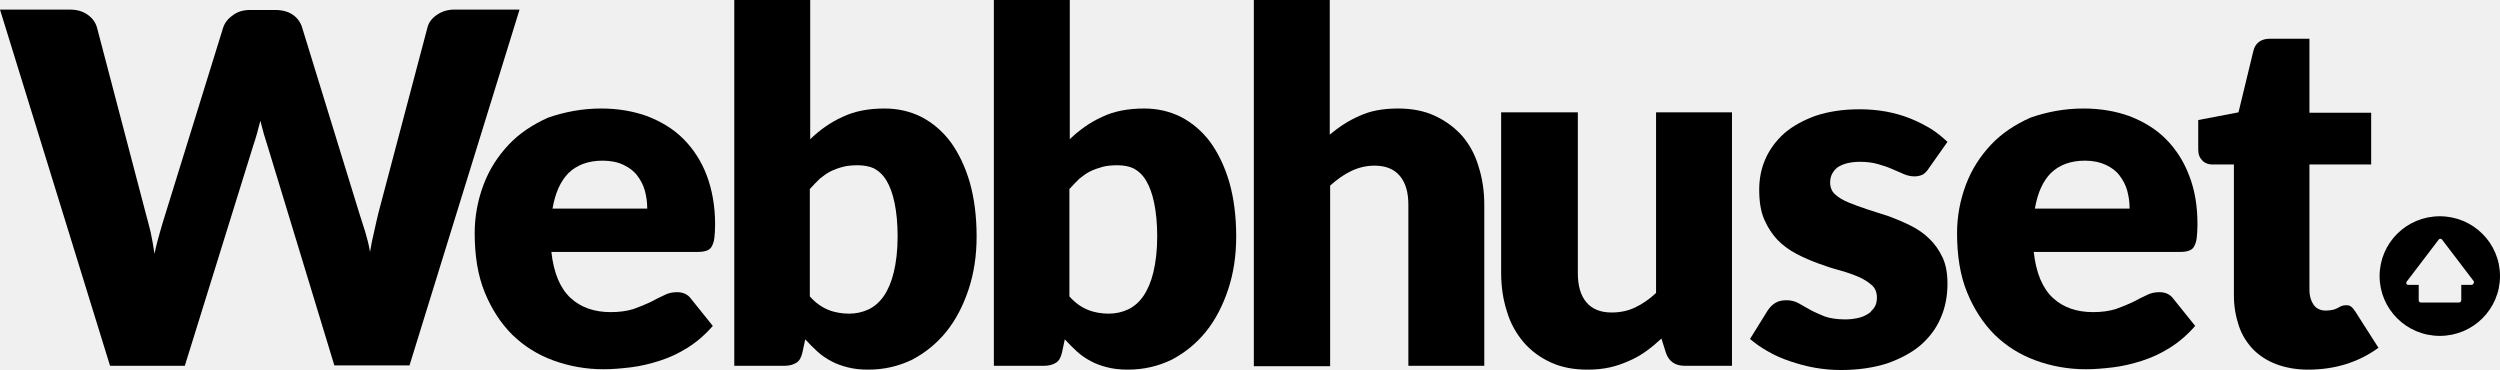
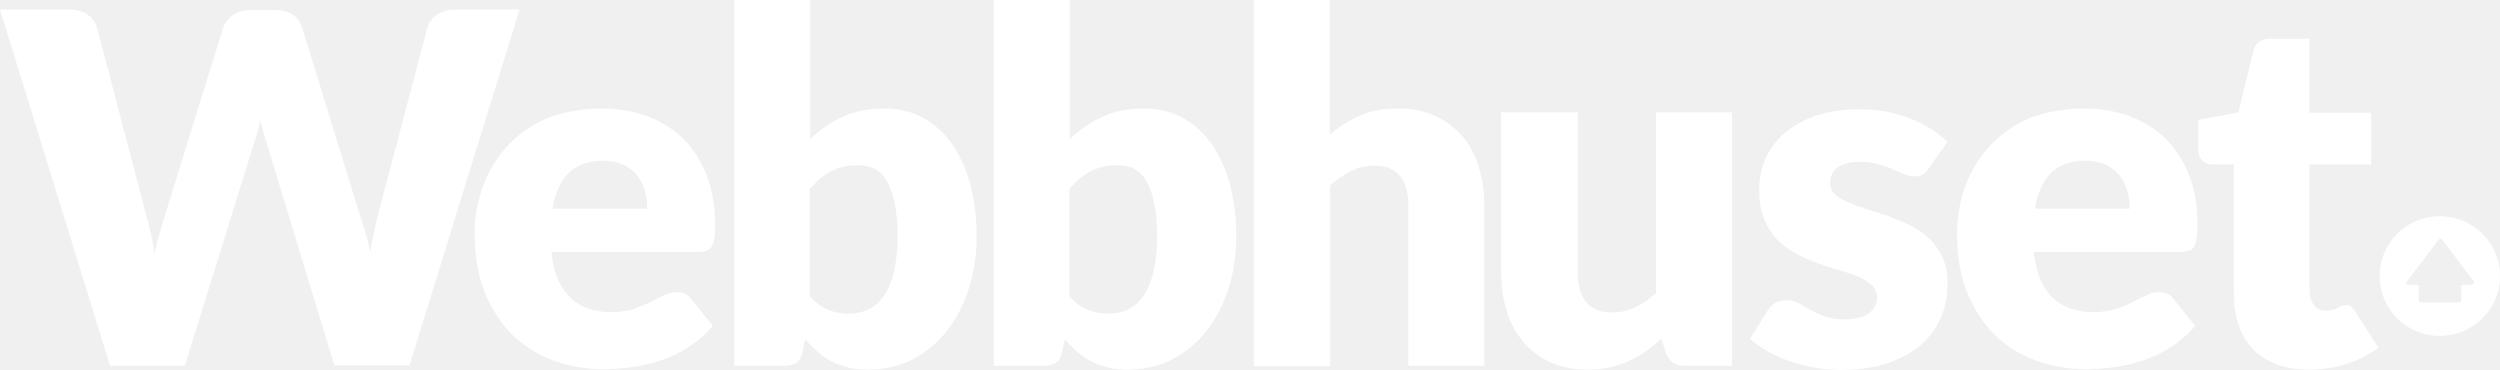
<svg xmlns="http://www.w3.org/2000/svg" version="1.1" id="Layer_1" x="0px" y="0px" viewBox="0 0 652 96.4" enable-background="new 0 0 652 96.4" xml:space="preserve">
-   <path d="M0,2.5h18.1c1.9,0,3.4,0.4,4.7,1.3c1.3,0.9,2.1,2,2.5,3.4L38,55.6c0.4,1.6,0.9,3.2,1.3,5c0.4,1.8,0.7,3.7,1,5.6  c0.4-2,0.9-3.9,1.4-5.6c0.5-1.8,1-3.4,1.5-5L58.2,7.2C58.6,6,59.4,4.9,60.7,4c1.3-1,2.8-1.4,4.6-1.4h6.4c1.9,0,3.4,0.4,4.6,1.2  c1.2,0.8,2.1,2,2.5,3.4l14.9,48.4c0.5,1.5,1,3.1,1.5,4.7c0.5,1.7,1,3.5,1.3,5.4c0.3-1.9,0.7-3.7,1.1-5.4c0.4-1.7,0.7-3.3,1.1-4.8  l12.8-48.4c0.3-1.2,1.1-2.3,2.4-3.2s2.8-1.4,4.6-1.4h17l-28.7,92.8H87.2L69.7,37.8c-0.3-0.9-0.6-1.9-0.9-2.9  c-0.3-1.1-0.6-2.2-0.9-3.4c-0.3,1.2-0.6,2.3-0.9,3.4c-0.3,1.1-0.6,2-0.9,2.9L48.2,95.4H28.7L0,2.5z" />
-   <path d="M156.8,28.3c4.4,0,8.4,0.7,12,2c3.6,1.4,6.8,3.3,9.4,5.9c2.6,2.6,4.7,5.8,6.1,9.5s2.2,8,2.2,12.8c0,1.5-0.1,2.7-0.2,3.6  c-0.1,0.9-0.4,1.7-0.7,2.2c-0.3,0.6-0.8,0.9-1.4,1.1c-0.6,0.2-1.3,0.3-2.2,0.3h-38.2c0.6,5.5,2.3,9.5,5,12c2.7,2.5,6.2,3.7,10.5,3.7  c2.3,0,4.3-0.3,5.9-0.8c1.7-0.6,3.1-1.2,4.4-1.8c1.3-0.7,2.5-1.3,3.6-1.8c1.1-0.6,2.2-0.8,3.4-0.8c1.6,0,2.8,0.6,3.6,1.7l5.7,7.1  c-2,2.3-4.2,4.2-6.6,5.7c-2.4,1.5-4.8,2.6-7.3,3.4c-2.5,0.8-5,1.4-7.5,1.7c-2.5,0.3-4.9,0.5-7.1,0.5c-4.6,0-9-0.8-13.1-2.3  c-4.1-1.5-7.6-3.7-10.7-6.7c-3-3-5.4-6.7-7.2-11.1c-1.8-4.4-2.6-9.6-2.6-15.4c0-4.4,0.8-8.6,2.3-12.6s3.7-7.4,6.5-10.4  s6.3-5.3,10.3-7.1C147.2,29.2,151.8,28.3,156.8,28.3z M157.2,41.9c-3.8,0-6.7,1.1-8.9,3.2c-2.1,2.1-3.5,5.2-4.2,9.3h24.7  c0-1.6-0.2-3.1-0.6-4.6c-0.4-1.5-1.1-2.8-2-4c-0.9-1.2-2.1-2.1-3.6-2.8C161.2,42.3,159.3,41.9,157.2,41.9z" />
-   <path d="M191.5,95.4V0h19.8v36.3c2.5-2.4,5.3-4.4,8.4-5.8c3.1-1.5,6.8-2.2,11-2.2c3.4,0,6.6,0.7,9.6,2.2c2.9,1.5,5.5,3.7,7.6,6.5  c2.1,2.9,3.8,6.4,5,10.5c1.2,4.2,1.8,8.9,1.8,14.2c0,5-0.7,9.6-2.1,13.8c-1.4,4.2-3.3,7.9-5.8,11c-2.5,3.1-5.5,5.5-8.9,7.3  c-3.5,1.7-7.3,2.6-11.5,2.6c-2,0-3.7-0.2-5.3-0.6s-3-0.9-4.3-1.6c-1.3-0.7-2.5-1.5-3.6-2.5c-1.1-1-2.1-2-3.2-3.2l-0.7,3.3  c-0.3,1.4-0.8,2.3-1.6,2.8c-0.8,0.5-1.8,0.8-3.1,0.8H191.5z M223.8,43.1c-1.4,0-2.8,0.1-3.9,0.4c-1.2,0.3-2.3,0.7-3.3,1.2  c-1,0.5-1.9,1.2-2.8,1.9c-0.8,0.8-1.7,1.7-2.6,2.7v28c1.5,1.7,3.1,2.8,4.8,3.5c1.7,0.7,3.6,1,5.5,1c1.8,0,3.5-0.4,5-1.1  c1.5-0.7,2.9-1.9,4-3.5c1.1-1.6,2-3.7,2.6-6.2s1-5.6,1-9.3c0-3.5-0.3-6.4-0.8-8.8c-0.5-2.4-1.2-4.3-2.1-5.8c-0.9-1.5-2-2.5-3.3-3.2  C226.8,43.4,225.3,43.1,223.8,43.1z" />
-   <path d="M259.2,95.4V0H279v36.3c2.5-2.4,5.3-4.4,8.4-5.8c3.1-1.5,6.8-2.2,11-2.2c3.4,0,6.6,0.7,9.6,2.2c2.9,1.5,5.5,3.7,7.6,6.5  c2.1,2.9,3.8,6.4,5,10.5c1.2,4.2,1.8,8.9,1.8,14.2c0,5-0.7,9.6-2.1,13.8c-1.4,4.2-3.3,7.9-5.8,11c-2.5,3.1-5.5,5.5-8.9,7.3  c-3.5,1.7-7.3,2.6-11.5,2.6c-2,0-3.7-0.2-5.3-0.6c-1.6-0.4-3-0.9-4.3-1.6c-1.3-0.7-2.5-1.5-3.6-2.5c-1.1-1-2.1-2-3.2-3.2l-0.7,3.3  c-0.3,1.4-0.8,2.3-1.6,2.8c-0.8,0.5-1.8,0.8-3.1,0.8H259.2z M291.5,43.1c-1.4,0-2.8,0.1-3.9,0.4s-2.3,0.7-3.3,1.2  c-1,0.5-1.9,1.2-2.8,1.9c-0.8,0.8-1.7,1.7-2.6,2.7v28c1.5,1.7,3.1,2.8,4.8,3.5c1.7,0.7,3.6,1,5.5,1c1.8,0,3.5-0.4,5-1.1  c1.5-0.7,2.9-1.9,4-3.5c1.1-1.6,2-3.7,2.6-6.2s1-5.6,1-9.3c0-3.5-0.3-6.4-0.8-8.8c-0.5-2.4-1.2-4.3-2.1-5.8c-0.9-1.5-2-2.5-3.3-3.2  C294.5,43.4,293.1,43.1,291.5,43.1z" />
-   <path d="M327,95.4V0h19.8v35.1c2.4-2,5-3.7,7.8-4.9c2.8-1.3,6.1-1.9,10-1.9c3.6,0,6.8,0.6,9.6,1.9c2.8,1.3,5.1,3,7.1,5.2  c1.9,2.2,3.4,4.9,4.3,8c1,3.1,1.5,6.4,1.5,10v42h-19.8v-42c0-3.2-0.7-5.7-2.2-7.5c-1.5-1.8-3.7-2.7-6.6-2.7c-2.2,0-4.2,0.5-6.1,1.4  c-1.9,0.9-3.7,2.2-5.5,3.8v47.1H327z" />
-   <path d="M411.5,29.3v41.9c0,3.3,0.7,5.8,2.2,7.6c1.5,1.8,3.7,2.7,6.6,2.7c2.2,0,4.2-0.4,6.1-1.3c1.9-0.9,3.7-2.1,5.5-3.8V29.3h19.8  v66.1h-12.3c-2.5,0-4.1-1.1-4.9-3.3l-1.2-3.8c-1.3,1.2-2.6,2.3-4,3.3c-1.4,1-2.8,1.8-4.4,2.5c-1.6,0.7-3.2,1.3-5,1.7  c-1.8,0.4-3.7,0.6-5.9,0.6c-3.6,0-6.8-0.6-9.6-1.9c-2.8-1.3-5.1-3-7.1-5.3c-1.9-2.3-3.4-4.9-4.3-8c-1-3.1-1.5-6.4-1.5-10.1V29.3  H411.5z" />
-   <path d="M503.1,43.8c-0.5,0.8-1.1,1.4-1.6,1.7c-0.6,0.3-1.3,0.5-2.2,0.5c-0.9,0-1.9-0.2-2.8-0.6c-0.9-0.4-1.9-0.8-3-1.3  c-1.1-0.5-2.3-0.9-3.7-1.3c-1.4-0.4-2.9-0.6-4.7-0.6c-2.5,0-4.4,0.5-5.8,1.4c-1.3,1-2,2.3-2,4c0,1.2,0.4,2.3,1.3,3.1  c0.9,0.8,2,1.5,3.5,2.1c1.4,0.6,3.1,1.2,4.9,1.8c1.8,0.6,3.7,1.2,5.6,1.8c1.9,0.7,3.8,1.5,5.6,2.4c1.8,0.9,3.5,2,4.9,3.4  c1.4,1.3,2.6,3,3.5,4.9c0.9,1.9,1.3,4.2,1.3,6.9c0,3.3-0.6,6.3-1.8,9c-1.2,2.8-3,5.1-5.3,7.1c-2.4,2-5.3,3.5-8.7,4.7  c-3.5,1.1-7.5,1.7-12,1.7c-2.3,0-4.5-0.2-6.8-0.6c-2.3-0.4-4.4-1-6.5-1.7c-2.1-0.7-4.1-1.6-5.8-2.6c-1.8-1-3.3-2.1-4.6-3.2L461,81  c0.6-0.9,1.2-1.5,2-2c0.8-0.5,1.8-0.7,3-0.7c1.1,0,2.2,0.3,3.1,0.8c0.9,0.5,1.9,1.1,3,1.7s2.3,1.1,3.7,1.7c1.4,0.5,3.2,0.8,5.4,0.8  c1.5,0,2.8-0.2,3.9-0.5c1.1-0.3,1.9-0.8,2.6-1.3c0.6-0.6,1.1-1.2,1.4-1.8c0.3-0.7,0.4-1.4,0.4-2.1c0-1.3-0.4-2.4-1.3-3.2  c-0.9-0.8-2.1-1.6-3.5-2.2c-1.4-0.6-3.1-1.2-4.9-1.7c-1.9-0.5-3.7-1.1-5.6-1.8c-1.9-0.7-3.8-1.5-5.7-2.5c-1.9-1-3.5-2.2-4.9-3.6  c-1.4-1.5-2.6-3.3-3.5-5.4c-0.9-2.1-1.3-4.7-1.3-7.7c0-2.8,0.5-5.5,1.6-8c1.1-2.5,2.7-4.7,4.9-6.7c2.2-1.9,4.9-3.4,8.2-4.6  c3.3-1.1,7.1-1.7,11.5-1.7c2.4,0,4.7,0.2,6.9,0.6c2.2,0.4,4.3,1,6.3,1.8s3.7,1.7,5.4,2.7c1.6,1,3,2.2,4.3,3.4L503.1,43.8z" />
-   <path d="M543.4,28.3c4.4,0,8.4,0.7,12,2c3.6,1.4,6.8,3.3,9.4,5.9c2.6,2.6,4.7,5.8,6.1,9.5c1.5,3.8,2.2,8,2.2,12.8  c0,1.5-0.1,2.7-0.2,3.6c-0.1,0.9-0.4,1.7-0.7,2.2c-0.3,0.6-0.8,0.9-1.4,1.1c-0.6,0.2-1.3,0.3-2.2,0.3h-38.2c0.6,5.5,2.3,9.5,5,12  c2.7,2.5,6.2,3.7,10.5,3.7c2.3,0,4.3-0.3,5.9-0.8c1.7-0.6,3.1-1.2,4.4-1.8c1.3-0.7,2.5-1.3,3.6-1.8c1.1-0.6,2.2-0.8,3.4-0.8  c1.6,0,2.8,0.6,3.6,1.7l5.7,7.1c-2,2.3-4.2,4.2-6.6,5.7c-2.4,1.5-4.8,2.6-7.3,3.4c-2.5,0.8-5,1.4-7.5,1.7c-2.5,0.3-4.9,0.5-7.1,0.5  c-4.6,0-9-0.8-13.1-2.3c-4.1-1.5-7.6-3.7-10.7-6.7c-3-3-5.4-6.7-7.2-11.1c-1.8-4.4-2.6-9.6-2.6-15.4c0-4.4,0.8-8.6,2.3-12.6  s3.7-7.4,6.5-10.4c2.8-3,6.3-5.3,10.3-7.1C533.8,29.2,538.3,28.3,543.4,28.3z M543.8,41.9c-3.8,0-6.7,1.1-8.9,3.2  c-2.1,2.1-3.5,5.2-4.2,9.3h24.7c0-1.6-0.2-3.1-0.6-4.6c-0.4-1.5-1.1-2.8-2-4c-0.9-1.2-2.1-2.1-3.6-2.8  C547.7,42.3,545.9,41.9,543.8,41.9z" />
-   <path d="M602,96.4c-3.1,0-5.9-0.5-8.3-1.4c-2.4-0.9-4.4-2.2-6.1-3.9c-1.6-1.7-2.9-3.7-3.7-6.1c-0.8-2.4-1.3-5-1.3-8V42.9H577  c-1,0-1.9-0.3-2.6-1c-0.7-0.7-1.1-1.6-1.1-2.9v-7.7l10.5-2l3.9-16.1c0.5-2,2-3.1,4.3-3.1h10.3v19.3h16.1v13.5h-16.1v32.8  c0,1.5,0.4,2.8,1.1,3.8c0.7,1,1.8,1.5,3.2,1.5c0.7,0,1.3-0.1,1.8-0.2c0.5-0.1,0.9-0.3,1.3-0.5c0.4-0.2,0.7-0.4,1-0.5  c0.3-0.1,0.7-0.2,1.1-0.2c0.6,0,1.1,0.1,1.4,0.4c0.4,0.3,0.7,0.7,1.1,1.3l6,9.4c-2.6,1.9-5.4,3.3-8.6,4.3  C608.8,95.9,605.5,96.4,602,96.4z" />
-   <path d="M636.3,56.4c-8.7,0-15.7,7-15.7,15.6c0,8.6,7,15.6,15.7,15.6c8.7,0,15.7-7,15.7-15.6C652,63.4,645,56.4,636.3,56.4z   M644.6,74.3h-2.7v4c0,0.3-0.3,0.6-0.6,0.6h-9.9c-0.3,0-0.6-0.2-0.6-0.6v-4h-2.7c-0.5,0-0.7-0.5-0.4-0.9l8.3-10.9  c0.2-0.3,0.7-0.3,0.9,0l8.3,10.9C645.3,73.7,645,74.3,644.6,74.3z" />
+   <style>
+     .logo-fill { fill:#fff; }
+ </style>
+   <path class="logo-fill" d="M0,2.5h18.1c1.9,0,3.4,0.4,4.7,1.3c1.3,0.9,2.1,2,2.5,3.4L38,55.6c0.4,1.6,0.9,3.2,1.3,5c0.4,1.8,0.7,3.7,1,5.6  c0.4-2,0.9-3.9,1.4-5.6c0.5-1.8,1-3.4,1.5-5L58.2,7.2C58.6,6,59.4,4.9,60.7,4c1.3-1,2.8-1.4,4.6-1.4h6.4c1.9,0,3.4,0.4,4.6,1.2  c1.2,0.8,2.1,2,2.5,3.4l14.9,48.4c0.5,1.5,1,3.1,1.5,4.7c0.5,1.7,1,3.5,1.3,5.4c0.3-1.9,0.7-3.7,1.1-5.4c0.4-1.7,0.7-3.3,1.1-4.8  l12.8-48.4c0.3-1.2,1.1-2.3,2.4-3.2s2.8-1.4,4.6-1.4h17l-28.7,92.8H87.2L69.7,37.8c-0.3-0.9-0.6-1.9-0.9-2.9  c-0.3-1.1-0.6-2.2-0.9-3.4c-0.3,1.2-0.6,2.3-0.9,3.4c-0.3,1.1-0.6,2-0.9,2.9L48.2,95.4H28.7L0,2.5z" />
+   <path class="logo-fill" d="M156.8,28.3c4.4,0,8.4,0.7,12,2c3.6,1.4,6.8,3.3,9.4,5.9c2.6,2.6,4.7,5.8,6.1,9.5s2.2,8,2.2,12.8c0,1.5-0.1,2.7-0.2,3.6  c-0.1,0.9-0.4,1.7-0.7,2.2c-0.3,0.6-0.8,0.9-1.4,1.1c-0.6,0.2-1.3,0.3-2.2,0.3h-38.2c0.6,5.5,2.3,9.5,5,12c2.7,2.5,6.2,3.7,10.5,3.7  c2.3,0,4.3-0.3,5.9-0.8c1.7-0.6,3.1-1.2,4.4-1.8c1.3-0.7,2.5-1.3,3.6-1.8c1.1-0.6,2.2-0.8,3.4-0.8c1.6,0,2.8,0.6,3.6,1.7l5.7,7.1  c-2,2.3-4.2,4.2-6.6,5.7c-2.4,1.5-4.8,2.6-7.3,3.4c-2.5,0.8-5,1.4-7.5,1.7c-2.5,0.3-4.9,0.5-7.1,0.5c-4.6,0-9-0.8-13.1-2.3  c-4.1-1.5-7.6-3.7-10.7-6.7c-3-3-5.4-6.7-7.2-11.1c-1.8-4.4-2.6-9.6-2.6-15.4c0-4.4,0.8-8.6,2.3-12.6s3.7-7.4,6.5-10.4  s6.3-5.3,10.3-7.1C147.2,29.2,151.8,28.3,156.8,28.3z M157.2,41.9c-3.8,0-6.7,1.1-8.9,3.2c-2.1,2.1-3.5,5.2-4.2,9.3h24.7  c0-1.6-0.2-3.1-0.6-4.6c-0.4-1.5-1.1-2.8-2-4c-0.9-1.2-2.1-2.1-3.6-2.8C161.2,42.3,159.3,41.9,157.2,41.9z" />
+   <path class="logo-fill" d="M191.5,95.4V0h19.8v36.3c2.5-2.4,5.3-4.4,8.4-5.8c3.1-1.5,6.8-2.2,11-2.2c3.4,0,6.6,0.7,9.6,2.2c2.9,1.5,5.5,3.7,7.6,6.5  c2.1,2.9,3.8,6.4,5,10.5c1.2,4.2,1.8,8.9,1.8,14.2c0,5-0.7,9.6-2.1,13.8c-1.4,4.2-3.3,7.9-5.8,11c-2.5,3.1-5.5,5.5-8.9,7.3  c-3.5,1.7-7.3,2.6-11.5,2.6c-2,0-3.7-0.2-5.3-0.6s-3-0.9-4.3-1.6c-1.3-0.7-2.5-1.5-3.6-2.5c-1.1-1-2.1-2-3.2-3.2l-0.7,3.3  c-0.3,1.4-0.8,2.3-1.6,2.8c-0.8,0.5-1.8,0.8-3.1,0.8H191.5z M223.8,43.1c-1.4,0-2.8,0.1-3.9,0.4c-1.2,0.3-2.3,0.7-3.3,1.2  c-1,0.5-1.9,1.2-2.8,1.9c-0.8,0.8-1.7,1.7-2.6,2.7v28c1.5,1.7,3.1,2.8,4.8,3.5c1.7,0.7,3.6,1,5.5,1c1.8,0,3.5-0.4,5-1.1  c1.5-0.7,2.9-1.9,4-3.5c1.1-1.6,2-3.7,2.6-6.2s1-5.6,1-9.3c0-3.5-0.3-6.4-0.8-8.8c-0.5-2.4-1.2-4.3-2.1-5.8c-0.9-1.5-2-2.5-3.3-3.2  C226.8,43.4,225.3,43.1,223.8,43.1z" />
+   <path class="logo-fill" d="M259.2,95.4V0H279v36.3c2.5-2.4,5.3-4.4,8.4-5.8c3.1-1.5,6.8-2.2,11-2.2c3.4,0,6.6,0.7,9.6,2.2c2.9,1.5,5.5,3.7,7.6,6.5  c2.1,2.9,3.8,6.4,5,10.5c1.2,4.2,1.8,8.9,1.8,14.2c0,5-0.7,9.6-2.1,13.8c-1.4,4.2-3.3,7.9-5.8,11c-2.5,3.1-5.5,5.5-8.9,7.3  c-3.5,1.7-7.3,2.6-11.5,2.6c-2,0-3.7-0.2-5.3-0.6c-1.6-0.4-3-0.9-4.3-1.6c-1.3-0.7-2.5-1.5-3.6-2.5c-1.1-1-2.1-2-3.2-3.2l-0.7,3.3  c-0.3,1.4-0.8,2.3-1.6,2.8c-0.8,0.5-1.8,0.8-3.1,0.8H259.2z M291.5,43.1c-1.4,0-2.8,0.1-3.9,0.4s-2.3,0.7-3.3,1.2  c-1,0.5-1.9,1.2-2.8,1.9c-0.8,0.8-1.7,1.7-2.6,2.7v28c1.5,1.7,3.1,2.8,4.8,3.5c1.7,0.7,3.6,1,5.5,1c1.8,0,3.5-0.4,5-1.1  c1.5-0.7,2.9-1.9,4-3.5c1.1-1.6,2-3.7,2.6-6.2s1-5.6,1-9.3c0-3.5-0.3-6.4-0.8-8.8c-0.5-2.4-1.2-4.3-2.1-5.8c-0.9-1.5-2-2.5-3.3-3.2  C294.5,43.4,293.1,43.1,291.5,43.1z" />
+   <path class="logo-fill" d="M327,95.4V0h19.8v35.1c2.4-2,5-3.7,7.8-4.9c2.8-1.3,6.1-1.9,10-1.9c3.6,0,6.8,0.6,9.6,1.9c2.8,1.3,5.1,3,7.1,5.2  c1.9,2.2,3.4,4.9,4.3,8c1,3.1,1.5,6.4,1.5,10v42h-19.8v-42c0-3.2-0.7-5.7-2.2-7.5c-1.5-1.8-3.7-2.7-6.6-2.7c-2.2,0-4.2,0.5-6.1,1.4  c-1.9,0.9-3.7,2.2-5.5,3.8v47.1H327z" />
+   <path class="logo-fill" d="M411.5,29.3v41.9c0,3.3,0.7,5.8,2.2,7.6c1.5,1.8,3.7,2.7,6.6,2.7c2.2,0,4.2-0.4,6.1-1.3c1.9-0.9,3.7-2.1,5.5-3.8V29.3h19.8  v66.1h-12.3c-2.5,0-4.1-1.1-4.9-3.3l-1.2-3.8c-1.3,1.2-2.6,2.3-4,3.3c-1.4,1-2.8,1.8-4.4,2.5c-1.6,0.7-3.2,1.3-5,1.7  c-1.8,0.4-3.7,0.6-5.9,0.6c-3.6,0-6.8-0.6-9.6-1.9c-2.8-1.3-5.1-3-7.1-5.3c-1.9-2.3-3.4-4.9-4.3-8c-1-3.1-1.5-6.4-1.5-10.1V29.3  H411.5z" />
+   <path class="logo-fill" d="M503.1,43.8c-0.5,0.8-1.1,1.4-1.6,1.7c-0.6,0.3-1.3,0.5-2.2,0.5c-0.9,0-1.9-0.2-2.8-0.6c-0.9-0.4-1.9-0.8-3-1.3  c-1.1-0.5-2.3-0.9-3.7-1.3c-1.4-0.4-2.9-0.6-4.7-0.6c-2.5,0-4.4,0.5-5.8,1.4c-1.3,1-2,2.3-2,4c0,1.2,0.4,2.3,1.3,3.1  c0.9,0.8,2,1.5,3.5,2.1c1.4,0.6,3.1,1.2,4.9,1.8c1.8,0.6,3.7,1.2,5.6,1.8c1.9,0.7,3.8,1.5,5.6,2.4c1.8,0.9,3.5,2,4.9,3.4  c1.4,1.3,2.6,3,3.5,4.9c0.9,1.9,1.3,4.2,1.3,6.9c0,3.3-0.6,6.3-1.8,9c-1.2,2.8-3,5.1-5.3,7.1c-2.4,2-5.3,3.5-8.7,4.7  c-3.5,1.1-7.5,1.7-12,1.7c-2.3,0-4.5-0.2-6.8-0.6c-2.3-0.4-4.4-1-6.5-1.7c-2.1-0.7-4.1-1.6-5.8-2.6c-1.8-1-3.3-2.1-4.6-3.2L461,81  c0.6-0.9,1.2-1.5,2-2c0.8-0.5,1.8-0.7,3-0.7c1.1,0,2.2,0.3,3.1,0.8c0.9,0.5,1.9,1.1,3,1.7s2.3,1.1,3.7,1.7c1.4,0.5,3.2,0.8,5.4,0.8  c1.5,0,2.8-0.2,3.9-0.5c1.1-0.3,1.9-0.8,2.6-1.3c0.6-0.6,1.1-1.2,1.4-1.8c0.3-0.7,0.4-1.4,0.4-2.1c0-1.3-0.4-2.4-1.3-3.2  c-0.9-0.8-2.1-1.6-3.5-2.2c-1.4-0.6-3.1-1.2-4.9-1.7c-1.9-0.5-3.7-1.1-5.6-1.8c-1.9-0.7-3.8-1.5-5.7-2.5c-1.9-1-3.5-2.2-4.9-3.6  c-1.4-1.5-2.6-3.3-3.5-5.4c-0.9-2.1-1.3-4.7-1.3-7.7c0-2.8,0.5-5.5,1.6-8c1.1-2.5,2.7-4.7,4.9-6.7c2.2-1.9,4.9-3.4,8.2-4.6  c3.3-1.1,7.1-1.7,11.5-1.7c2.4,0,4.7,0.2,6.9,0.6c2.2,0.4,4.3,1,6.3,1.8s3.7,1.7,5.4,2.7c1.6,1,3,2.2,4.3,3.4L503.1,43.8z" />
+   <path class="logo-fill" d="M543.4,28.3c4.4,0,8.4,0.7,12,2c3.6,1.4,6.8,3.3,9.4,5.9c2.6,2.6,4.7,5.8,6.1,9.5c1.5,3.8,2.2,8,2.2,12.8  c0,1.5-0.1,2.7-0.2,3.6c-0.1,0.9-0.4,1.7-0.7,2.2c-0.3,0.6-0.8,0.9-1.4,1.1c-0.6,0.2-1.3,0.3-2.2,0.3h-38.2c0.6,5.5,2.3,9.5,5,12  c2.7,2.5,6.2,3.7,10.5,3.7c2.3,0,4.3-0.3,5.9-0.8c1.7-0.6,3.1-1.2,4.4-1.8c1.3-0.7,2.5-1.3,3.6-1.8c1.1-0.6,2.2-0.8,3.4-0.8  c1.6,0,2.8,0.6,3.6,1.7l5.7,7.1c-2,2.3-4.2,4.2-6.6,5.7c-2.4,1.5-4.8,2.6-7.3,3.4c-2.5,0.8-5,1.4-7.5,1.7c-2.5,0.3-4.9,0.5-7.1,0.5  c-4.6,0-9-0.8-13.1-2.3c-4.1-1.5-7.6-3.7-10.7-6.7c-3-3-5.4-6.7-7.2-11.1c-1.8-4.4-2.6-9.6-2.6-15.4c0-4.4,0.8-8.6,2.3-12.6  s3.7-7.4,6.5-10.4c2.8-3,6.3-5.3,10.3-7.1C533.8,29.2,538.3,28.3,543.4,28.3z M543.8,41.9c-3.8,0-6.7,1.1-8.9,3.2  c-2.1,2.1-3.5,5.2-4.2,9.3h24.7c0-1.6-0.2-3.1-0.6-4.6c-0.4-1.5-1.1-2.8-2-4c-0.9-1.2-2.1-2.1-3.6-2.8  C547.7,42.3,545.9,41.9,543.8,41.9z" />
+   <path class="logo-fill" d="M602,96.4c-3.1,0-5.9-0.5-8.3-1.4c-2.4-0.9-4.4-2.2-6.1-3.9c-1.6-1.7-2.9-3.7-3.7-6.1c-0.8-2.4-1.3-5-1.3-8V42.9H577  c-1,0-1.9-0.3-2.6-1c-0.7-0.7-1.1-1.6-1.1-2.9v-7.7l10.5-2l3.9-16.1c0.5-2,2-3.1,4.3-3.1h10.3v19.3h16.1v13.5h-16.1v32.8  c0,1.5,0.4,2.8,1.1,3.8c0.7,1,1.8,1.5,3.2,1.5c0.7,0,1.3-0.1,1.8-0.2c0.5-0.1,0.9-0.3,1.3-0.5c0.4-0.2,0.7-0.4,1-0.5  c0.3-0.1,0.7-0.2,1.1-0.2c0.6,0,1.1,0.1,1.4,0.4c0.4,0.3,0.7,0.7,1.1,1.3l6,9.4c-2.6,1.9-5.4,3.3-8.6,4.3  C608.8,95.9,605.5,96.4,602,96.4z" />
+   <path class="logo-fill" d="M636.3,56.4c-8.7,0-15.7,7-15.7,15.6c0,8.6,7,15.6,15.7,15.6c8.7,0,15.7-7,15.7-15.6C652,63.4,645,56.4,636.3,56.4z   M644.6,74.3h-2.7v4c0,0.3-0.3,0.6-0.6,0.6h-9.9c-0.3,0-0.6-0.2-0.6-0.6v-4h-2.7c-0.5,0-0.7-0.5-0.4-0.9l8.3-10.9  c0.2-0.3,0.7-0.3,0.9,0l8.3,10.9C645.3,73.7,645,74.3,644.6,74.3z" />
</svg>
